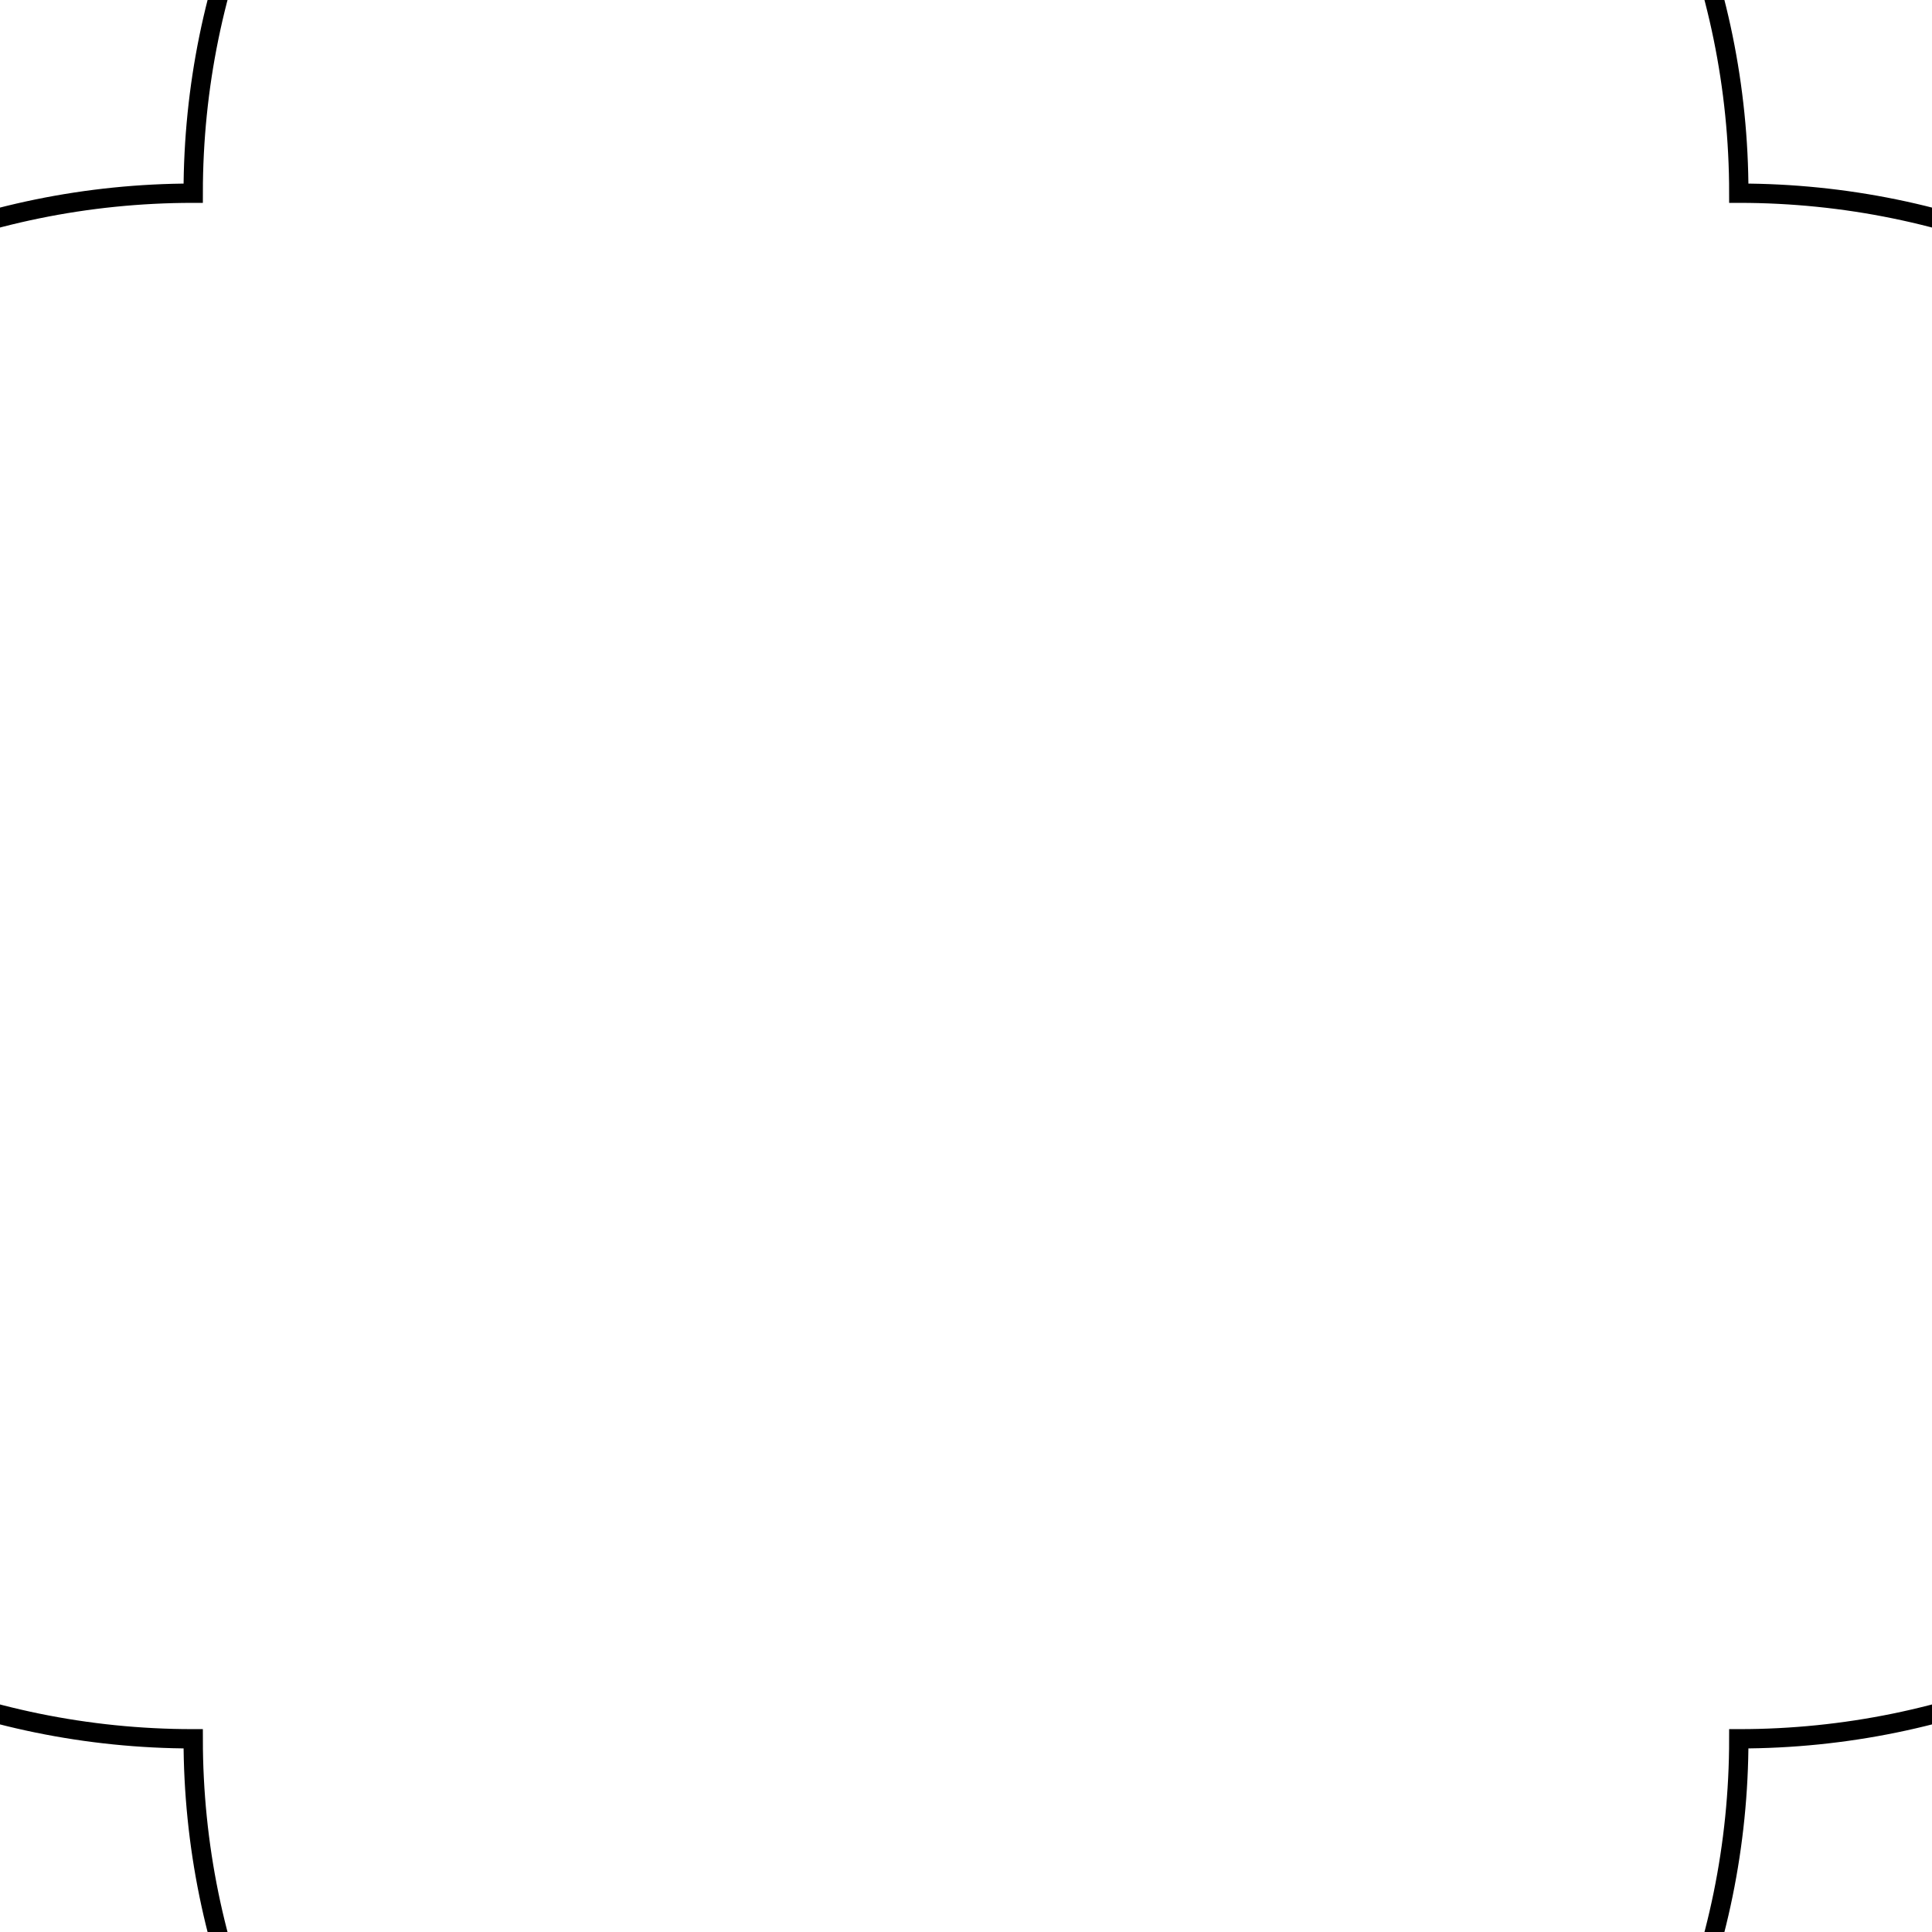
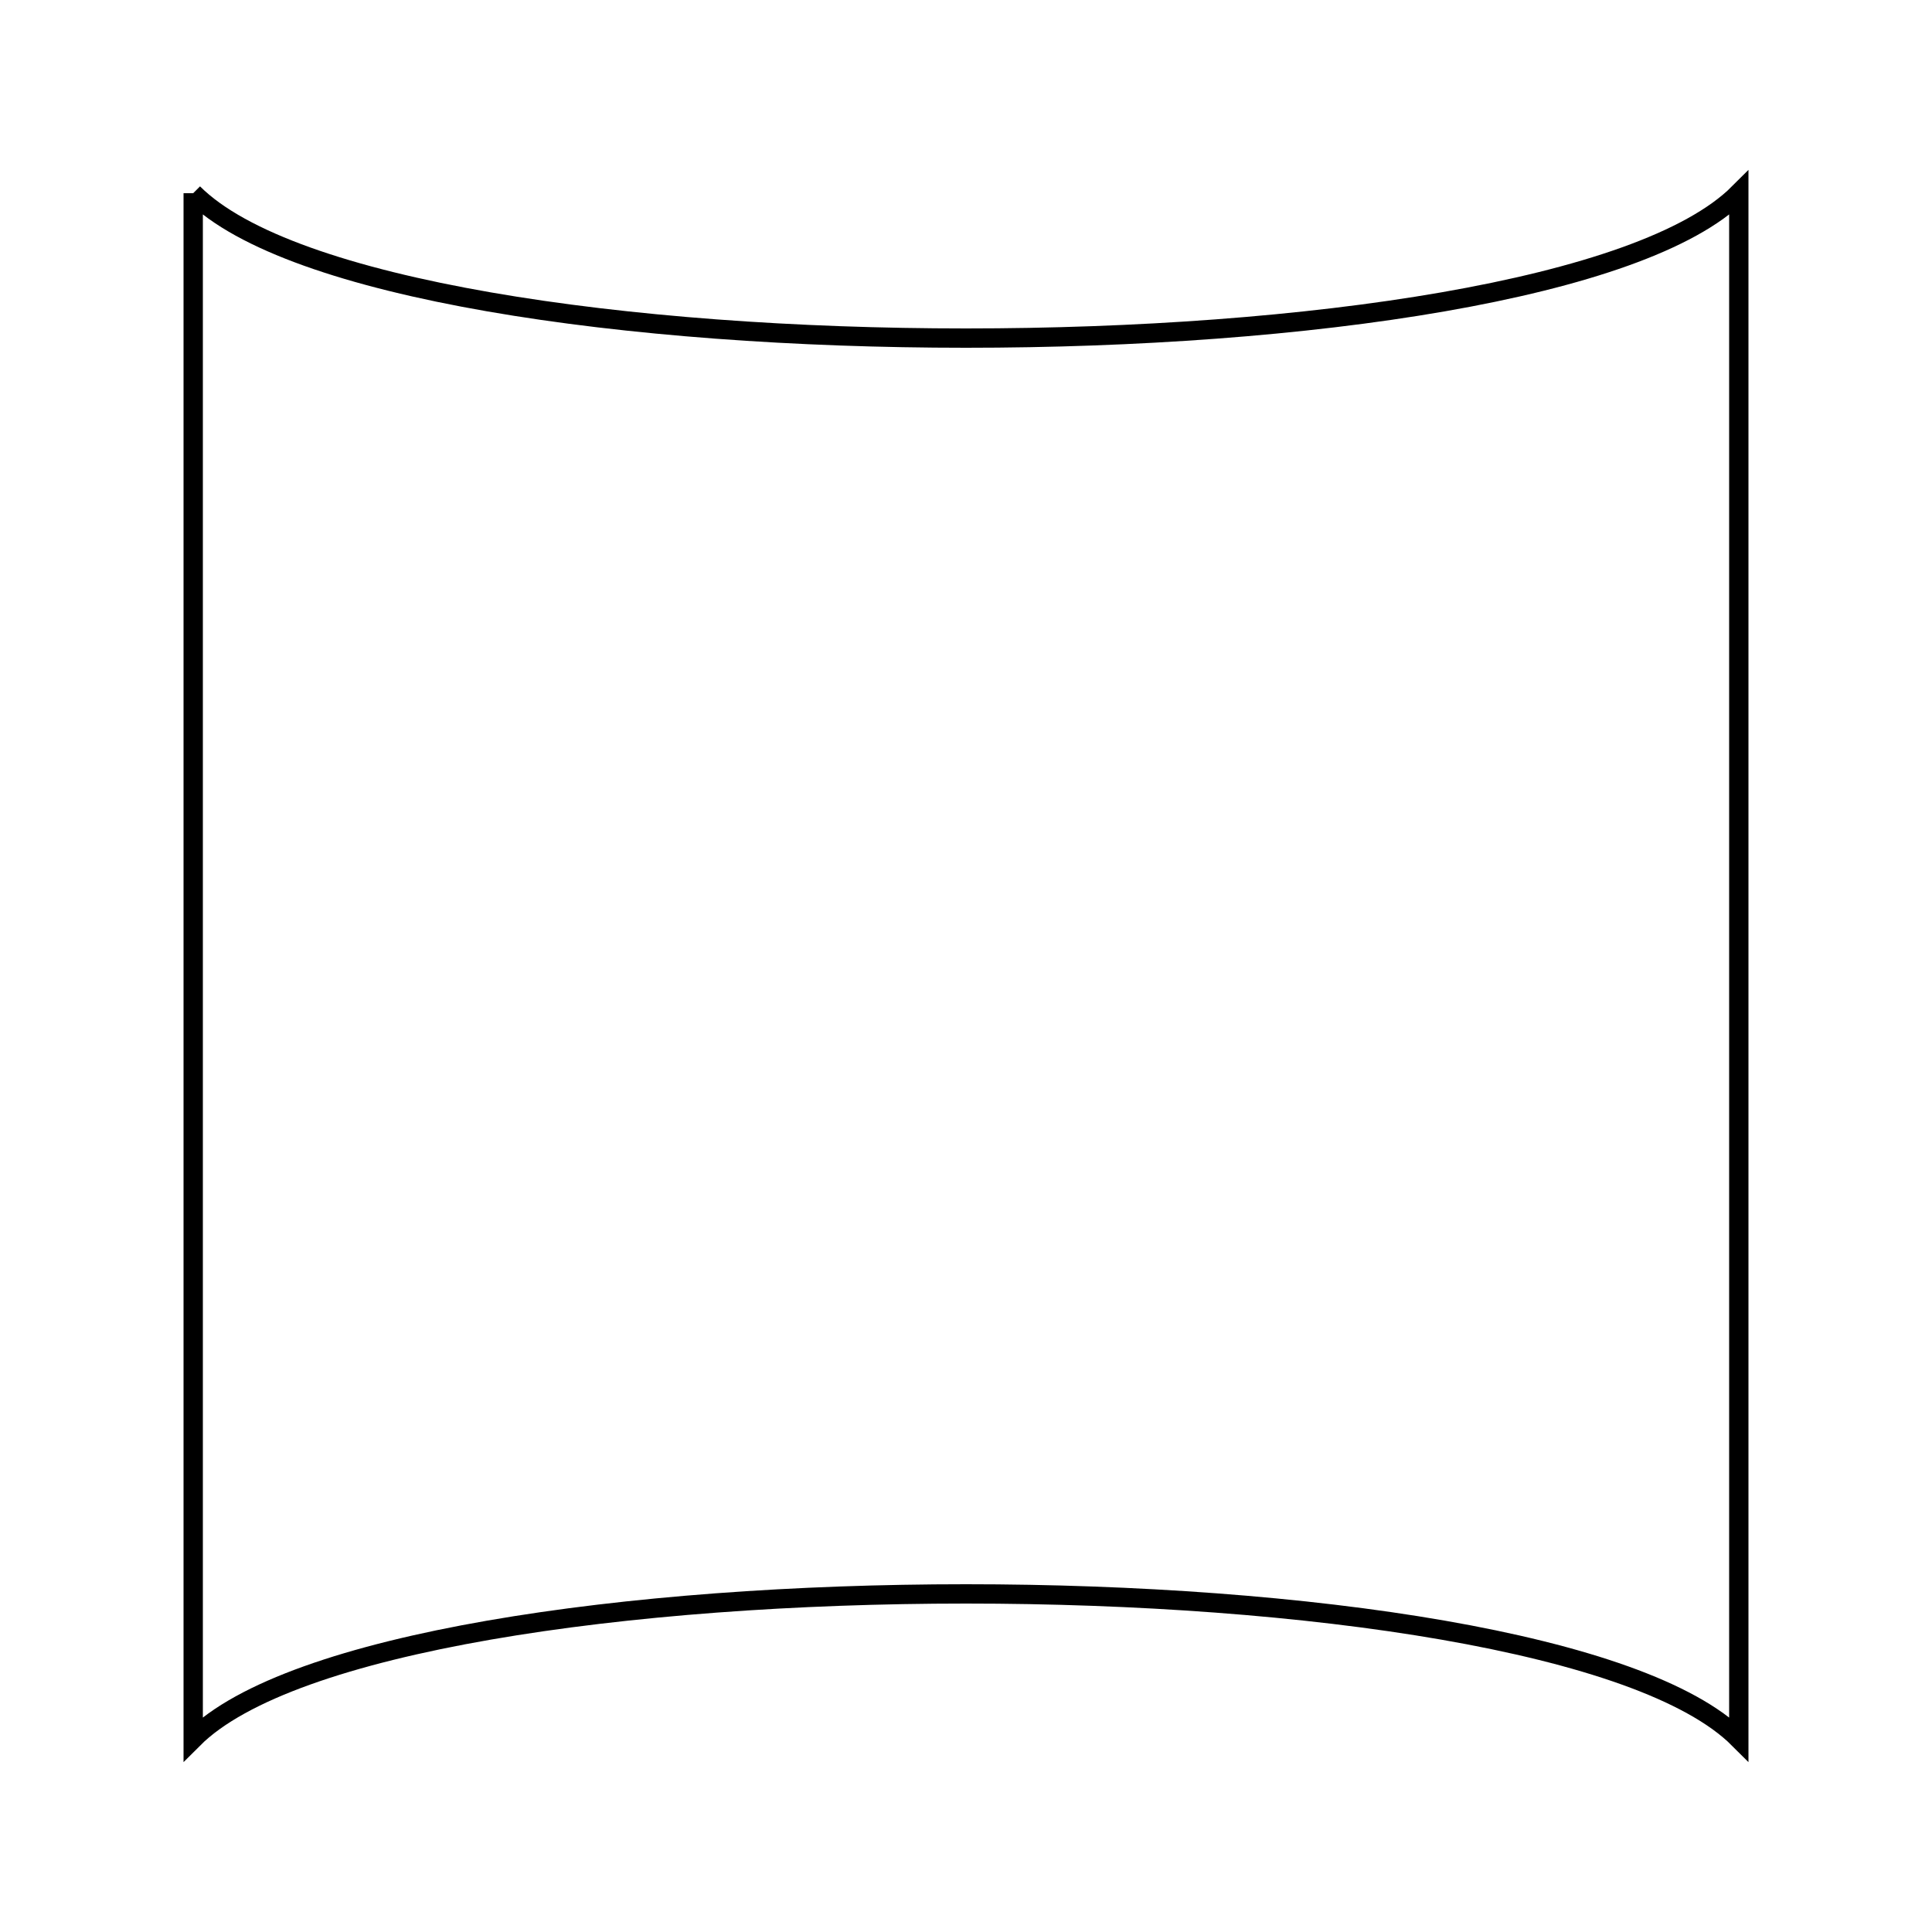
- <svg xmlns="http://www.w3.org/2000/svg" width="200" height="200" viewBox="0 0 10 10">
-   <path d="M 1,1               A 1,1 0 0,1 9,1               A 1,1 0 0,1 9,9               A 1,1 0 0,1 1,9               A 1,1 0 0,1 1,1               Z" fill="none" stroke="black" stroke-width="0.1" />
+ <svg xmlns="http://www.w3.org/2000/svg" width="10cm" height="10cm" viewBox="0 0 10 10" version="1.1">
+   <path d="M 1,1 L 1,9 C 2,8 8,8 9,9 L 9,1 C 8,2 2,2 1,1" stroke="black" fill="none" stroke-width="0.1" />
</svg>
